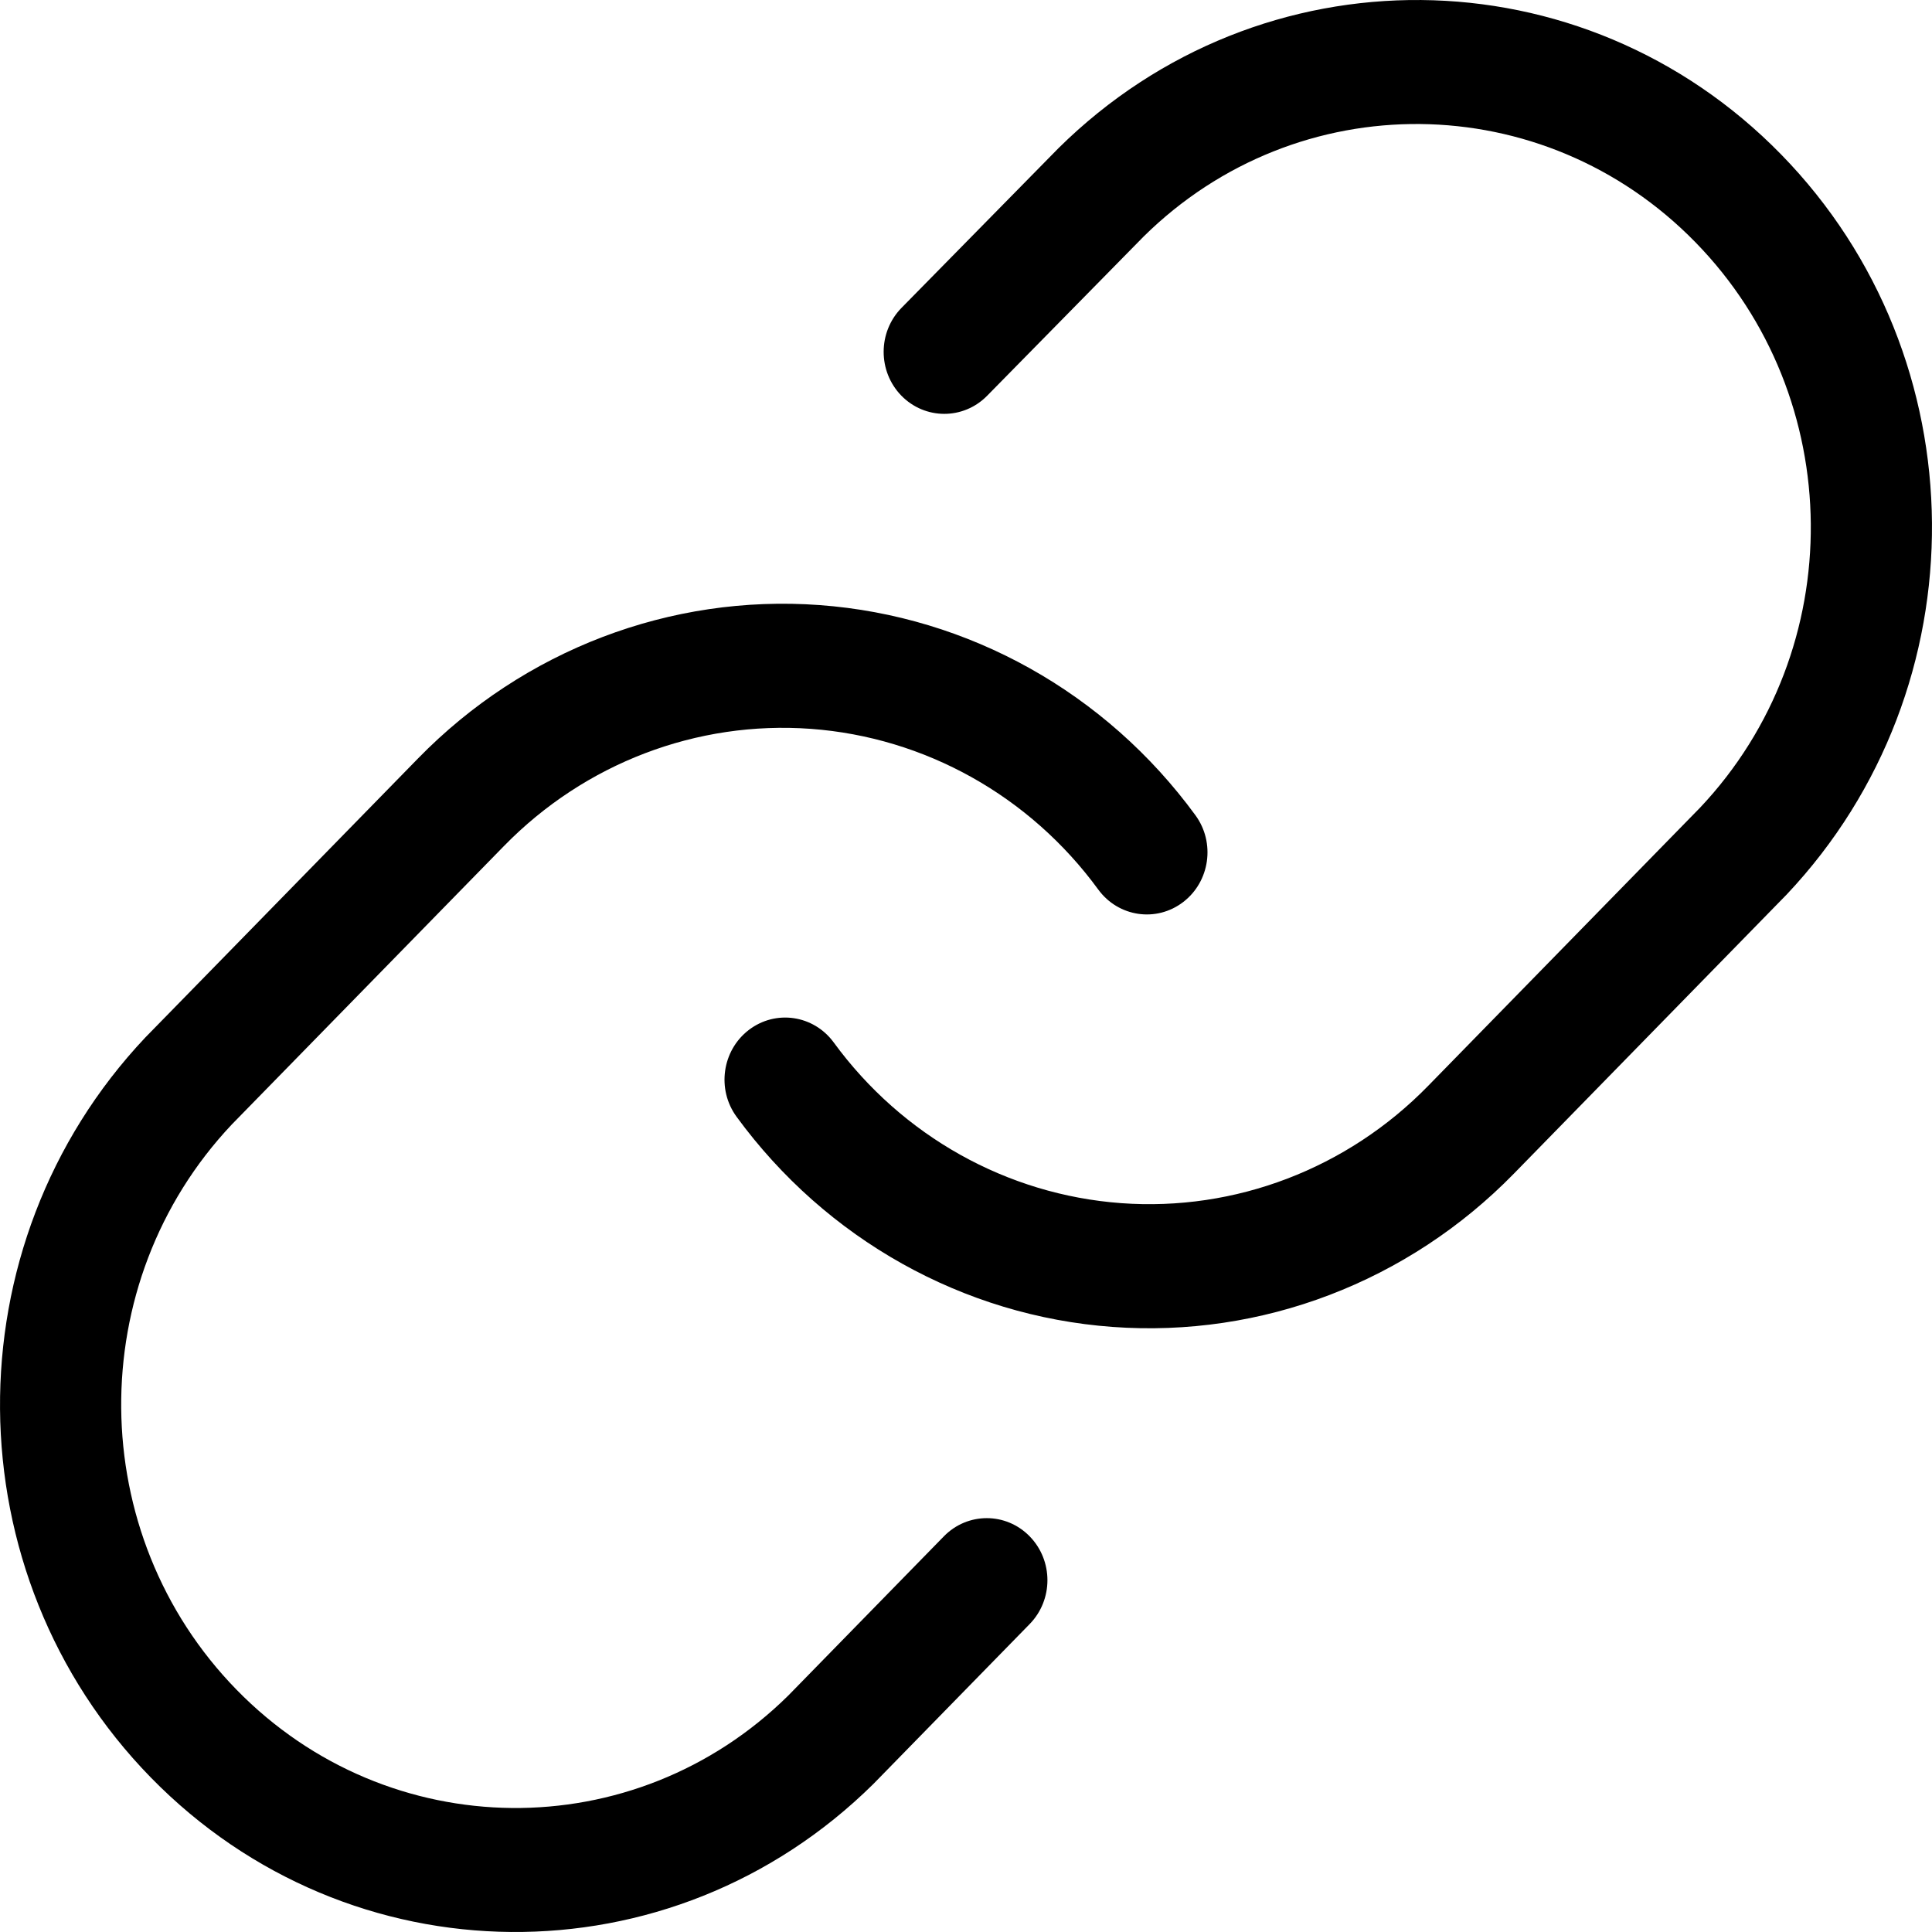
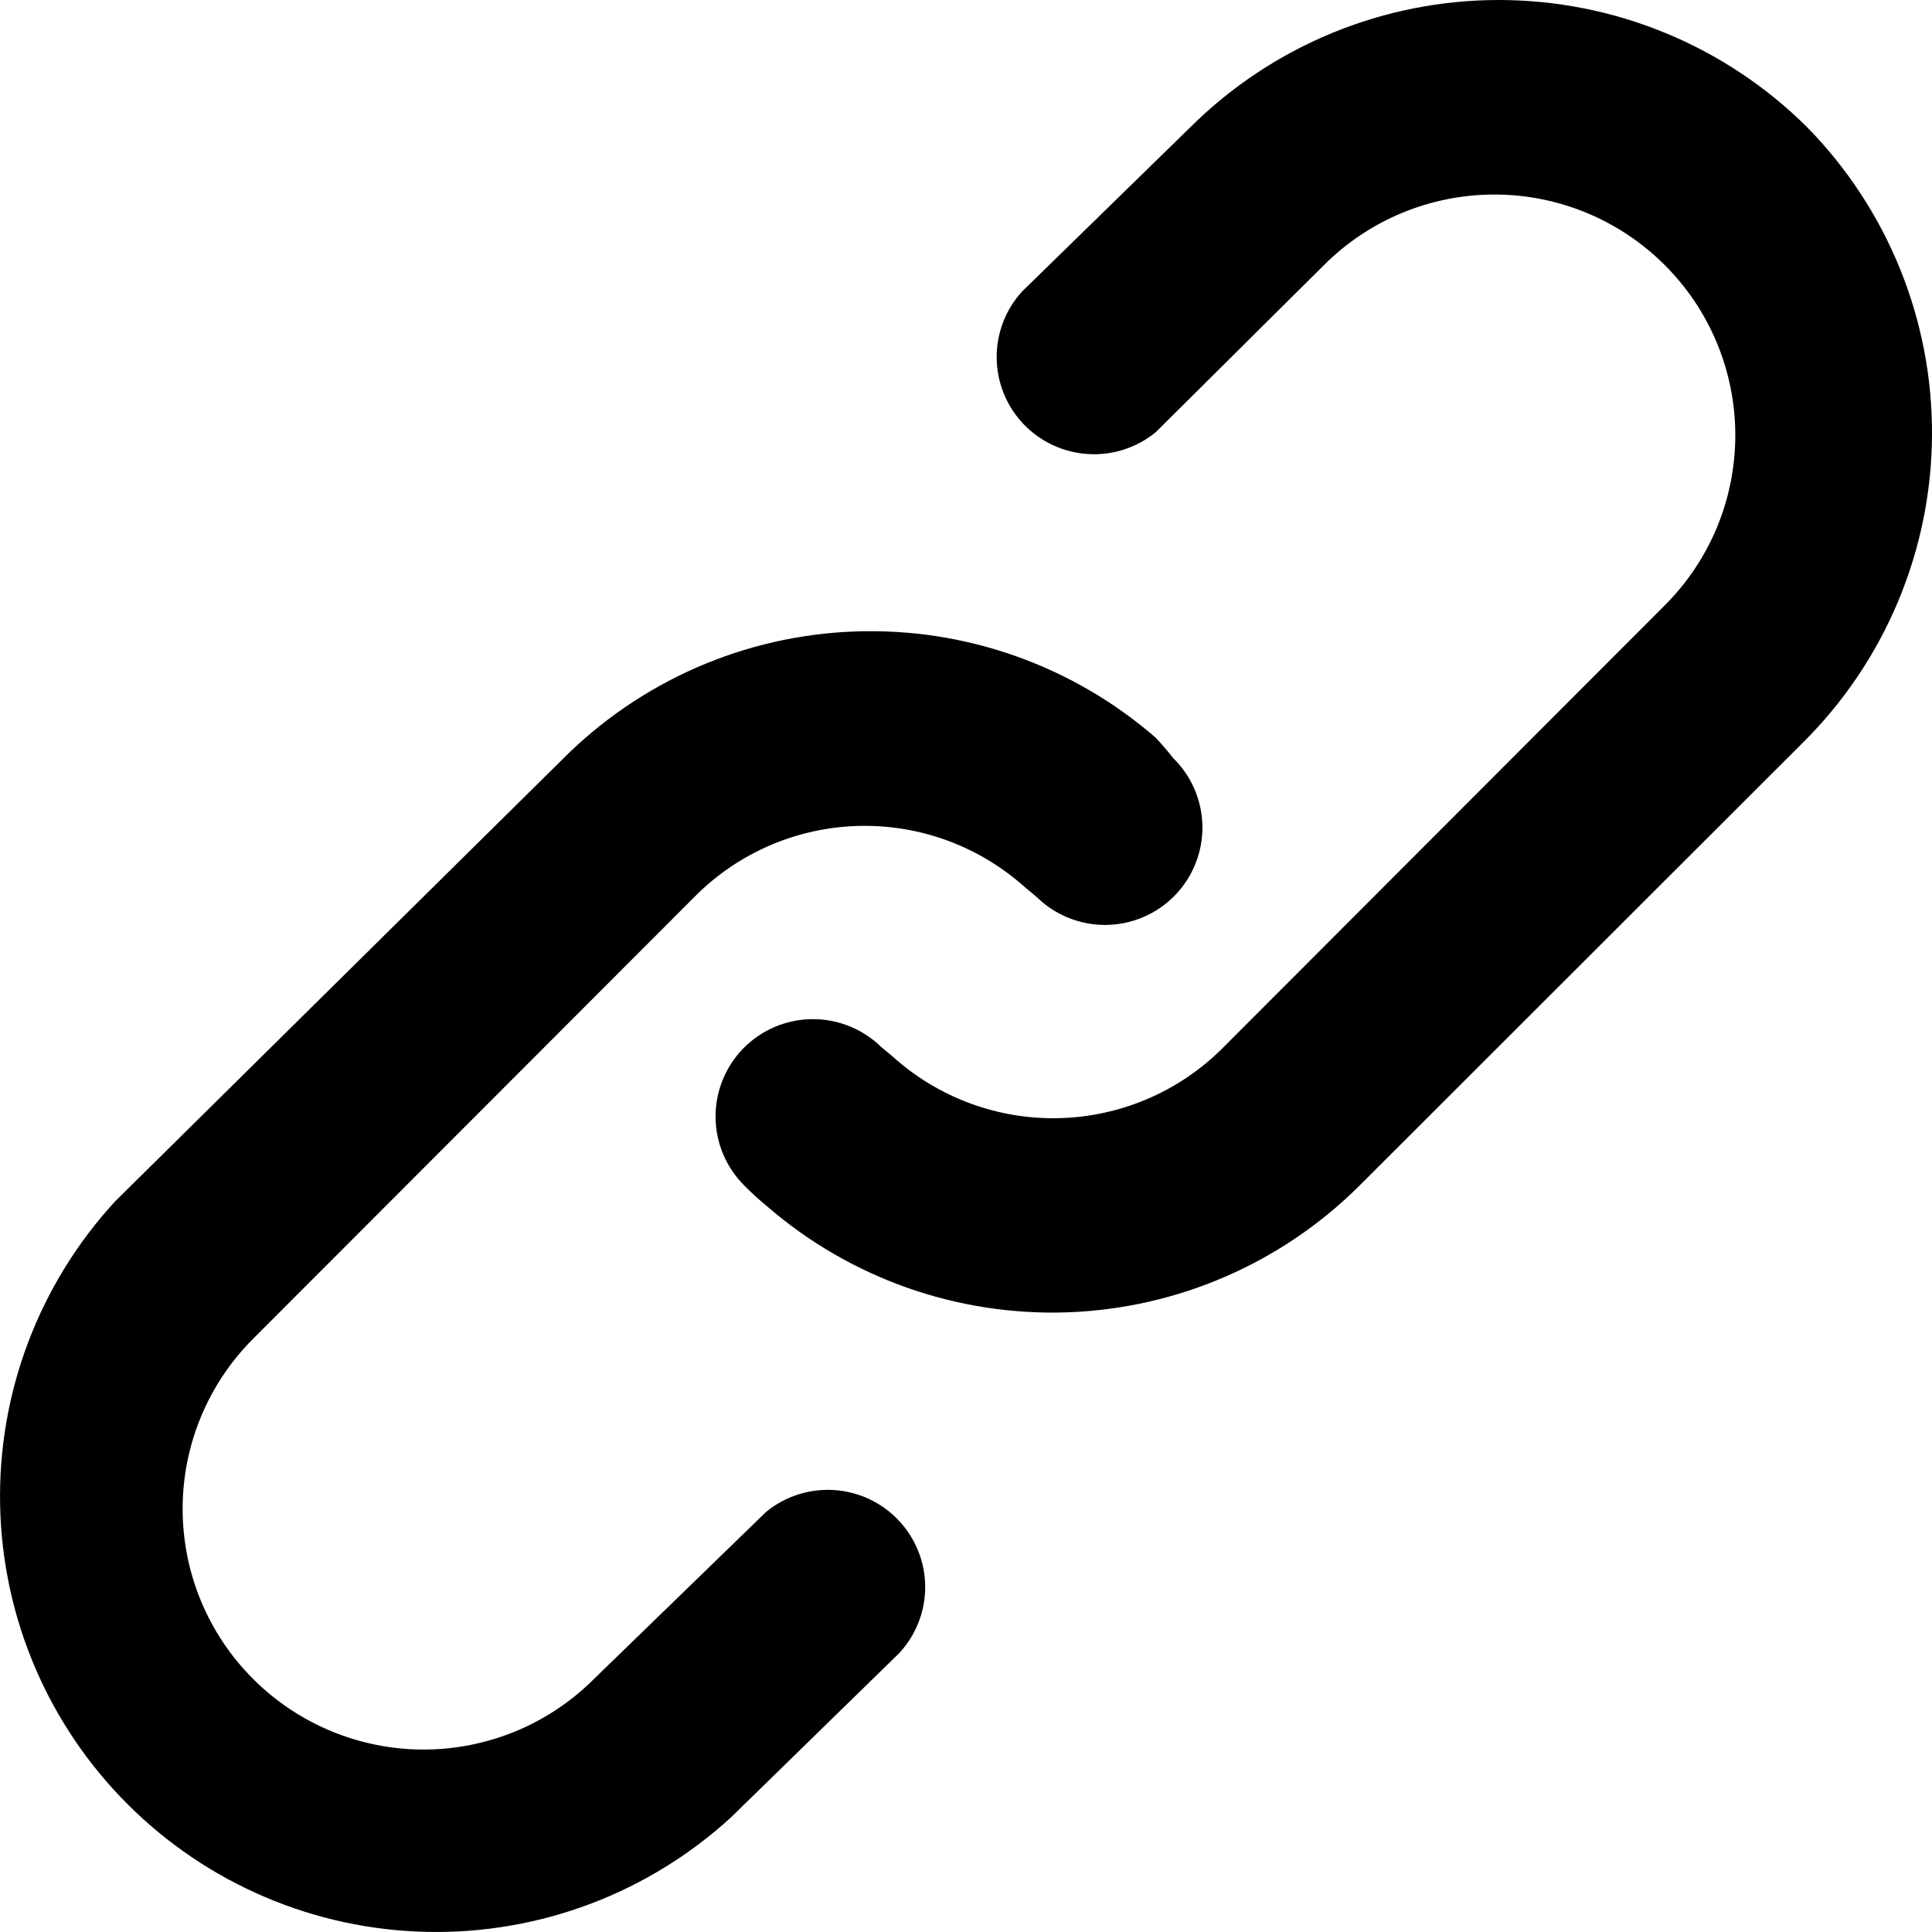
- <svg xmlns="http://www.w3.org/2000/svg" width="32px" height="32px" viewBox="0 0 32 32" version="1.1">
-   <defs />
-   <g id="Page-1" stroke="none" stroke-width="1" fill="none" fill-rule="evenodd">
-     <g id="Link32" fill="#000000" fill-rule="nonzero">
-       <path d="M12.2,18.497 C11.868,18.043 11.959,17.399 12.403,17.059 C12.847,16.719 13.476,16.811 13.809,17.266 C14.943,18.818 16.68,19.789 18.57,19.928 C20.459,20.066 22.314,19.358 23.653,17.987 L28.16,13.376 C30.634,10.755 30.599,6.588 28.081,4.012 C25.563,1.435 21.491,1.399 18.94,3.92 L16.349,6.556 C15.955,6.956 15.32,6.954 14.928,6.552 C14.537,6.149 14.539,5.499 14.933,5.098 L17.534,2.452 C20.884,-0.858 26.208,-0.811 29.501,2.558 C32.794,5.928 32.84,11.376 29.593,14.816 L25.074,19.44 C23.322,21.233 20.897,22.159 18.426,21.978 C15.956,21.797 13.684,20.527 12.2,18.497 Z M19.8,13.503 C20.132,13.957 20.041,14.601 19.597,14.941 C19.153,15.281 18.524,15.189 18.191,14.734 C17.057,13.182 15.319,12.211 13.43,12.072 C11.541,11.934 9.686,12.642 8.347,14.013 L3.84,18.624 C1.366,21.245 1.401,25.412 3.919,27.988 C6.437,30.565 10.509,30.601 13.058,28.082 L15.634,25.446 C16.026,25.045 16.662,25.045 17.054,25.446 C17.447,25.848 17.447,26.498 17.054,26.9 L14.466,29.548 C11.116,32.858 5.792,32.811 2.499,29.442 C-0.794,26.072 -0.84,20.624 2.407,17.184 L6.926,12.56 C8.677,10.767 11.103,9.841 13.574,10.022 C16.044,10.203 18.316,11.473 19.8,13.503 Z" />
-     </g>
+ <svg xmlns="http://www.w3.org/2000/svg" width="32" height="32" viewBox="0 0 32 32" fill="none">
+   <g clip-path="url(#clip0)">
+     <path d="M12.691 25.04L9.837 27.81C9.089 28.558 8.074 28.978 7.015 28.978C5.957 28.978 4.942 28.558 4.194 27.81C3.445 27.063 3.025 26.049 3.025 24.991C3.025 23.934 3.445 22.92 4.194 22.173L11.514 14.844C12.232 14.123 13.201 13.707 14.218 13.68C15.235 13.653 16.224 14.018 16.98 14.699L17.174 14.86C17.479 15.159 17.891 15.324 18.319 15.32C18.747 15.315 19.156 15.141 19.455 14.836C19.754 14.53 19.92 14.118 19.916 13.691C19.911 13.264 19.737 12.855 19.431 12.556C19.34 12.439 19.243 12.326 19.141 12.218C17.764 11.022 15.984 10.393 14.161 10.459C12.338 10.524 10.608 11.28 9.321 12.572L1.904 19.901C0.644 21.272 -0.038 23.076 0.002 24.936C0.041 26.797 0.798 28.57 2.116 29.886C3.433 31.202 5.208 31.959 7.071 31.998C8.933 32.038 10.739 31.357 12.111 30.098L14.9 27.375C15.175 27.075 15.327 26.682 15.324 26.275C15.321 25.868 15.163 25.477 14.883 25.181C14.604 24.885 14.222 24.706 13.815 24.68C13.408 24.654 13.007 24.782 12.691 25.04V25.04ZM29.927 2.102C28.571 0.756 26.737 0 24.824 0C22.912 0 21.078 0.756 19.721 2.102L16.932 4.825C16.656 5.125 16.505 5.518 16.508 5.925C16.511 6.332 16.668 6.723 16.948 7.019C17.228 7.315 17.61 7.494 18.017 7.52C18.423 7.547 18.825 7.418 19.141 7.16L21.93 4.39C22.678 3.642 23.693 3.222 24.752 3.222C25.81 3.222 26.825 3.642 27.573 4.39C28.322 5.137 28.742 6.151 28.742 7.209C28.742 8.266 28.322 9.28 27.573 10.027L20.253 17.357C19.535 18.077 18.567 18.493 17.549 18.52C16.532 18.547 15.543 18.182 14.787 17.501L14.594 17.34C14.288 17.041 13.876 16.876 13.448 16.88C13.02 16.885 12.611 17.059 12.312 17.364C12.013 17.67 11.847 18.082 11.852 18.509C11.856 18.937 12.031 19.345 12.336 19.644C12.453 19.763 12.577 19.876 12.707 19.982C14.085 21.175 15.865 21.801 17.687 21.736C19.509 21.67 21.238 20.917 22.527 19.628L29.863 12.299C31.22 10.952 31.988 9.124 32 7.214C32.012 5.303 31.267 3.466 29.927 2.102V2.102Z" fill="#000000" />
  </g>
+   <defs>
+     <clipPath id="clip0">
+       <rect width="32" height="32" fill="#000000" />
+     </clipPath>
+   </defs>
</svg>
